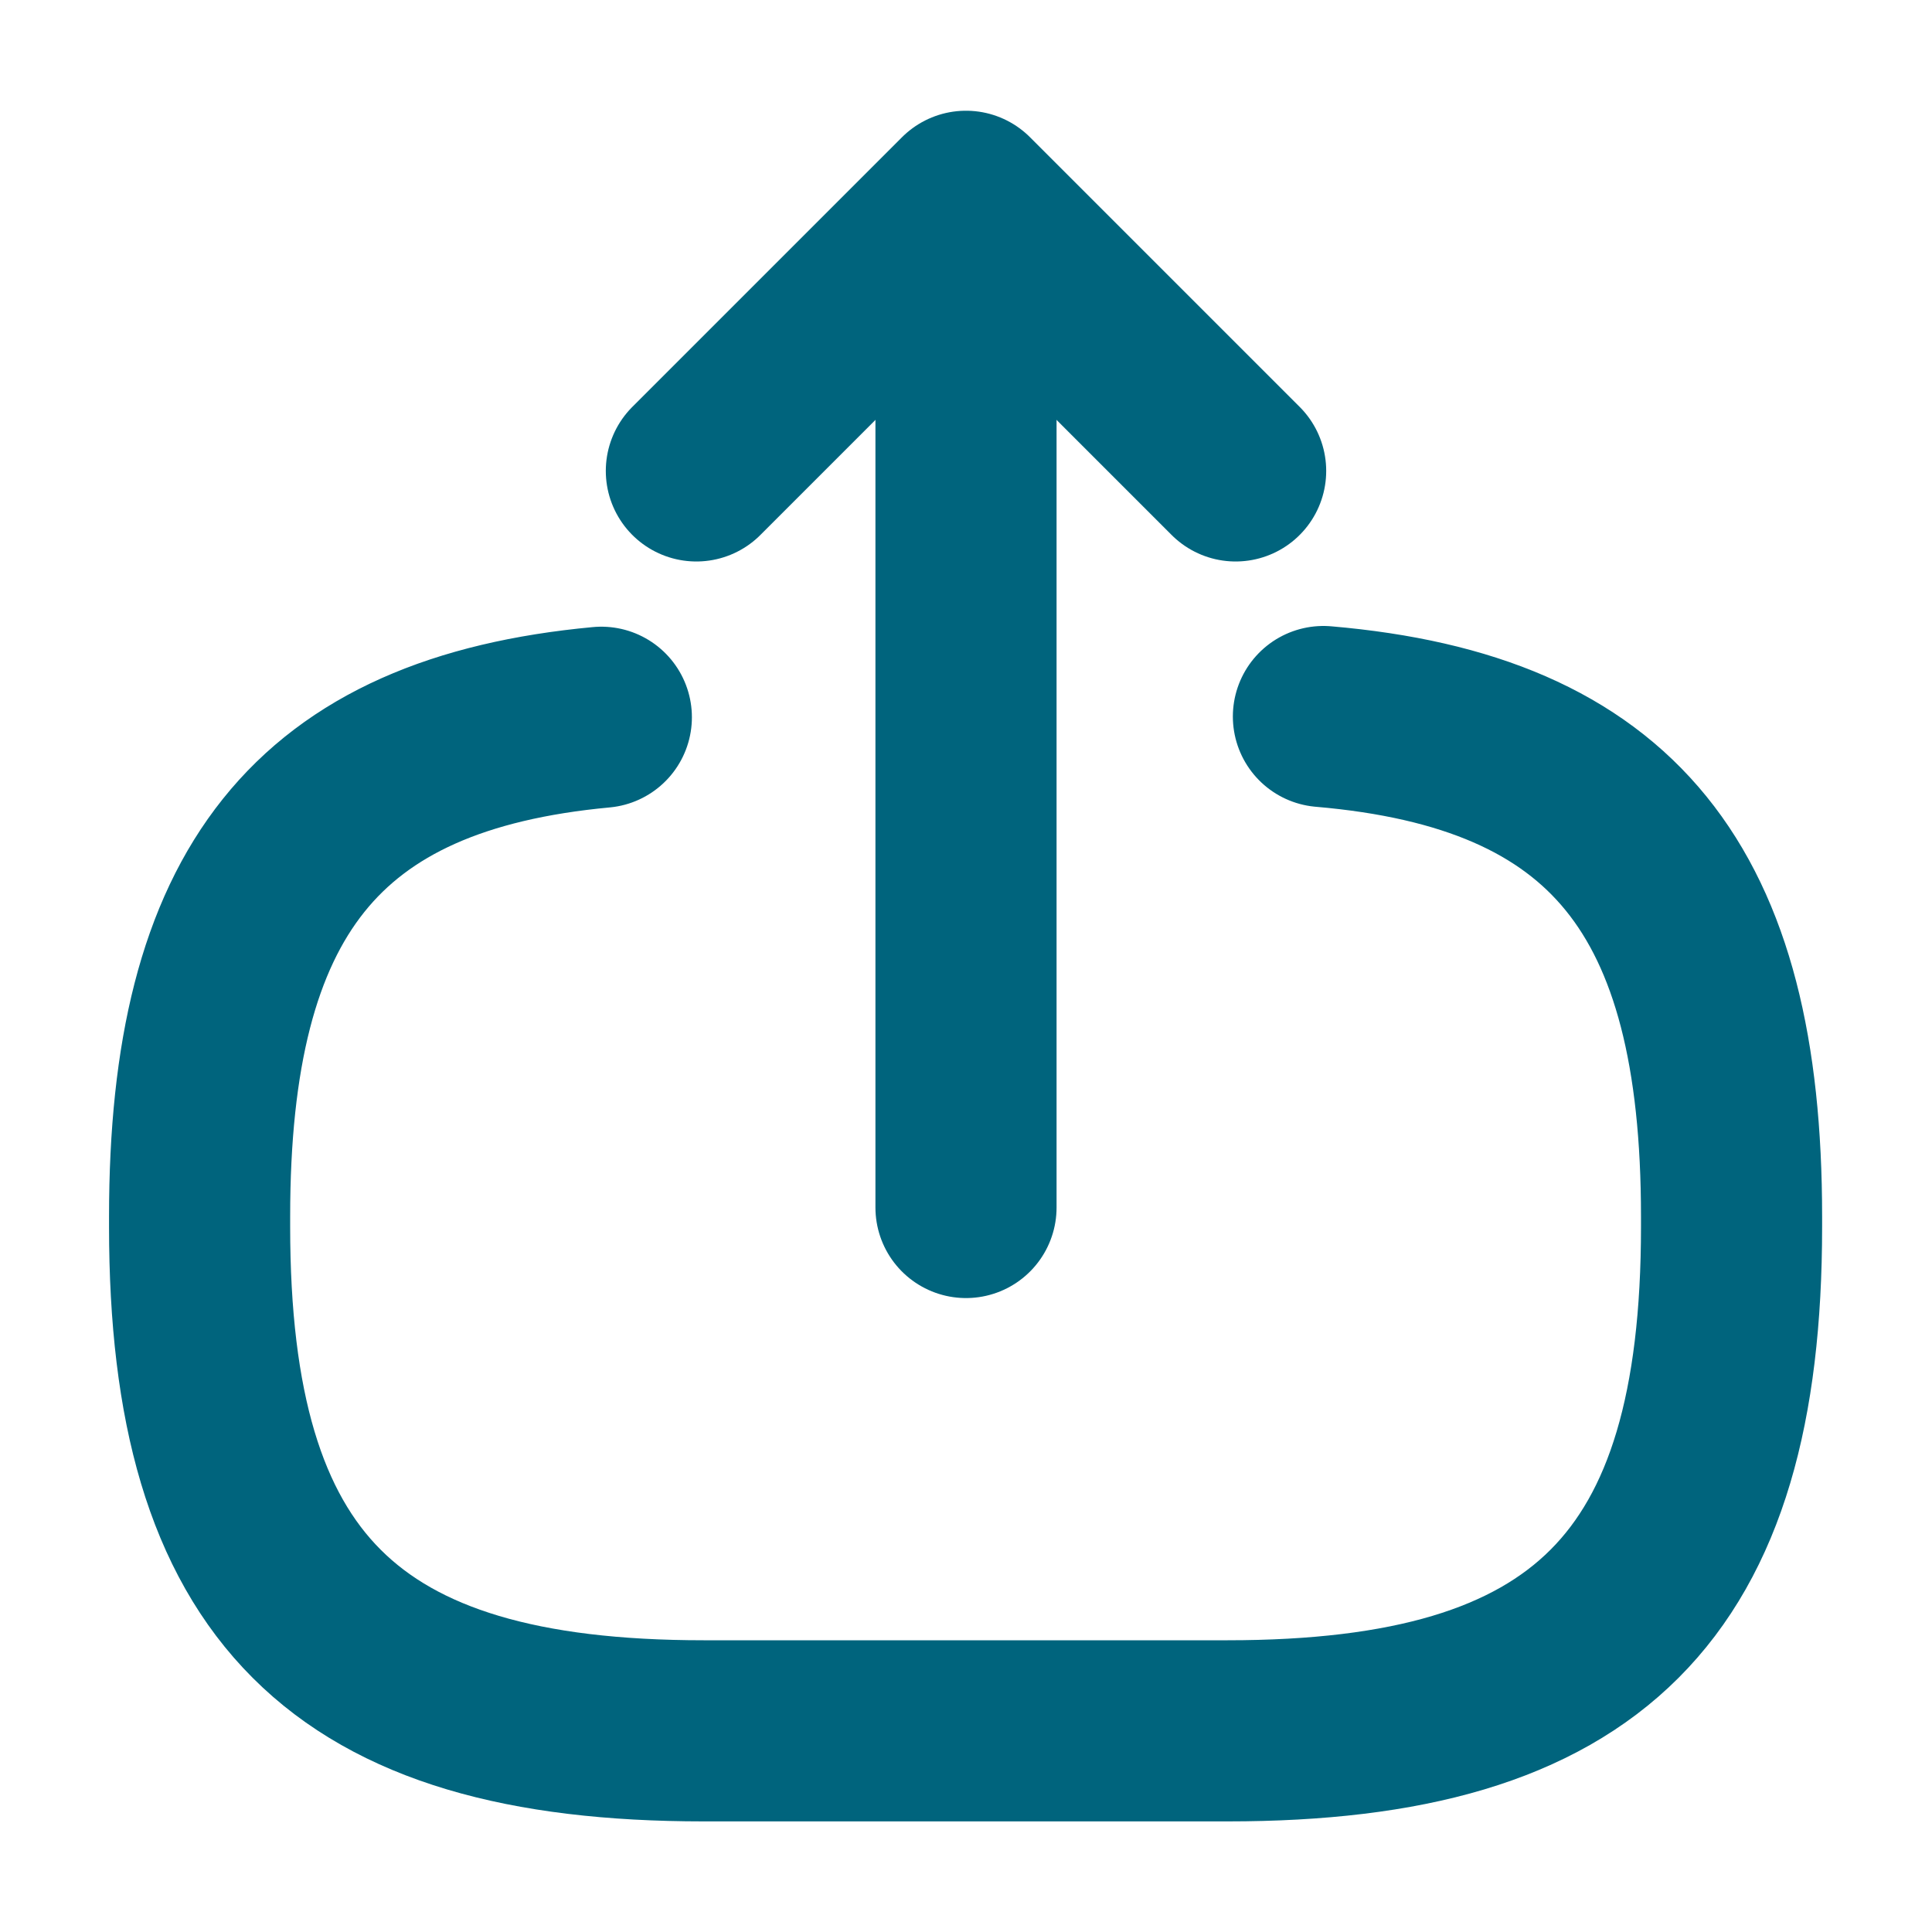
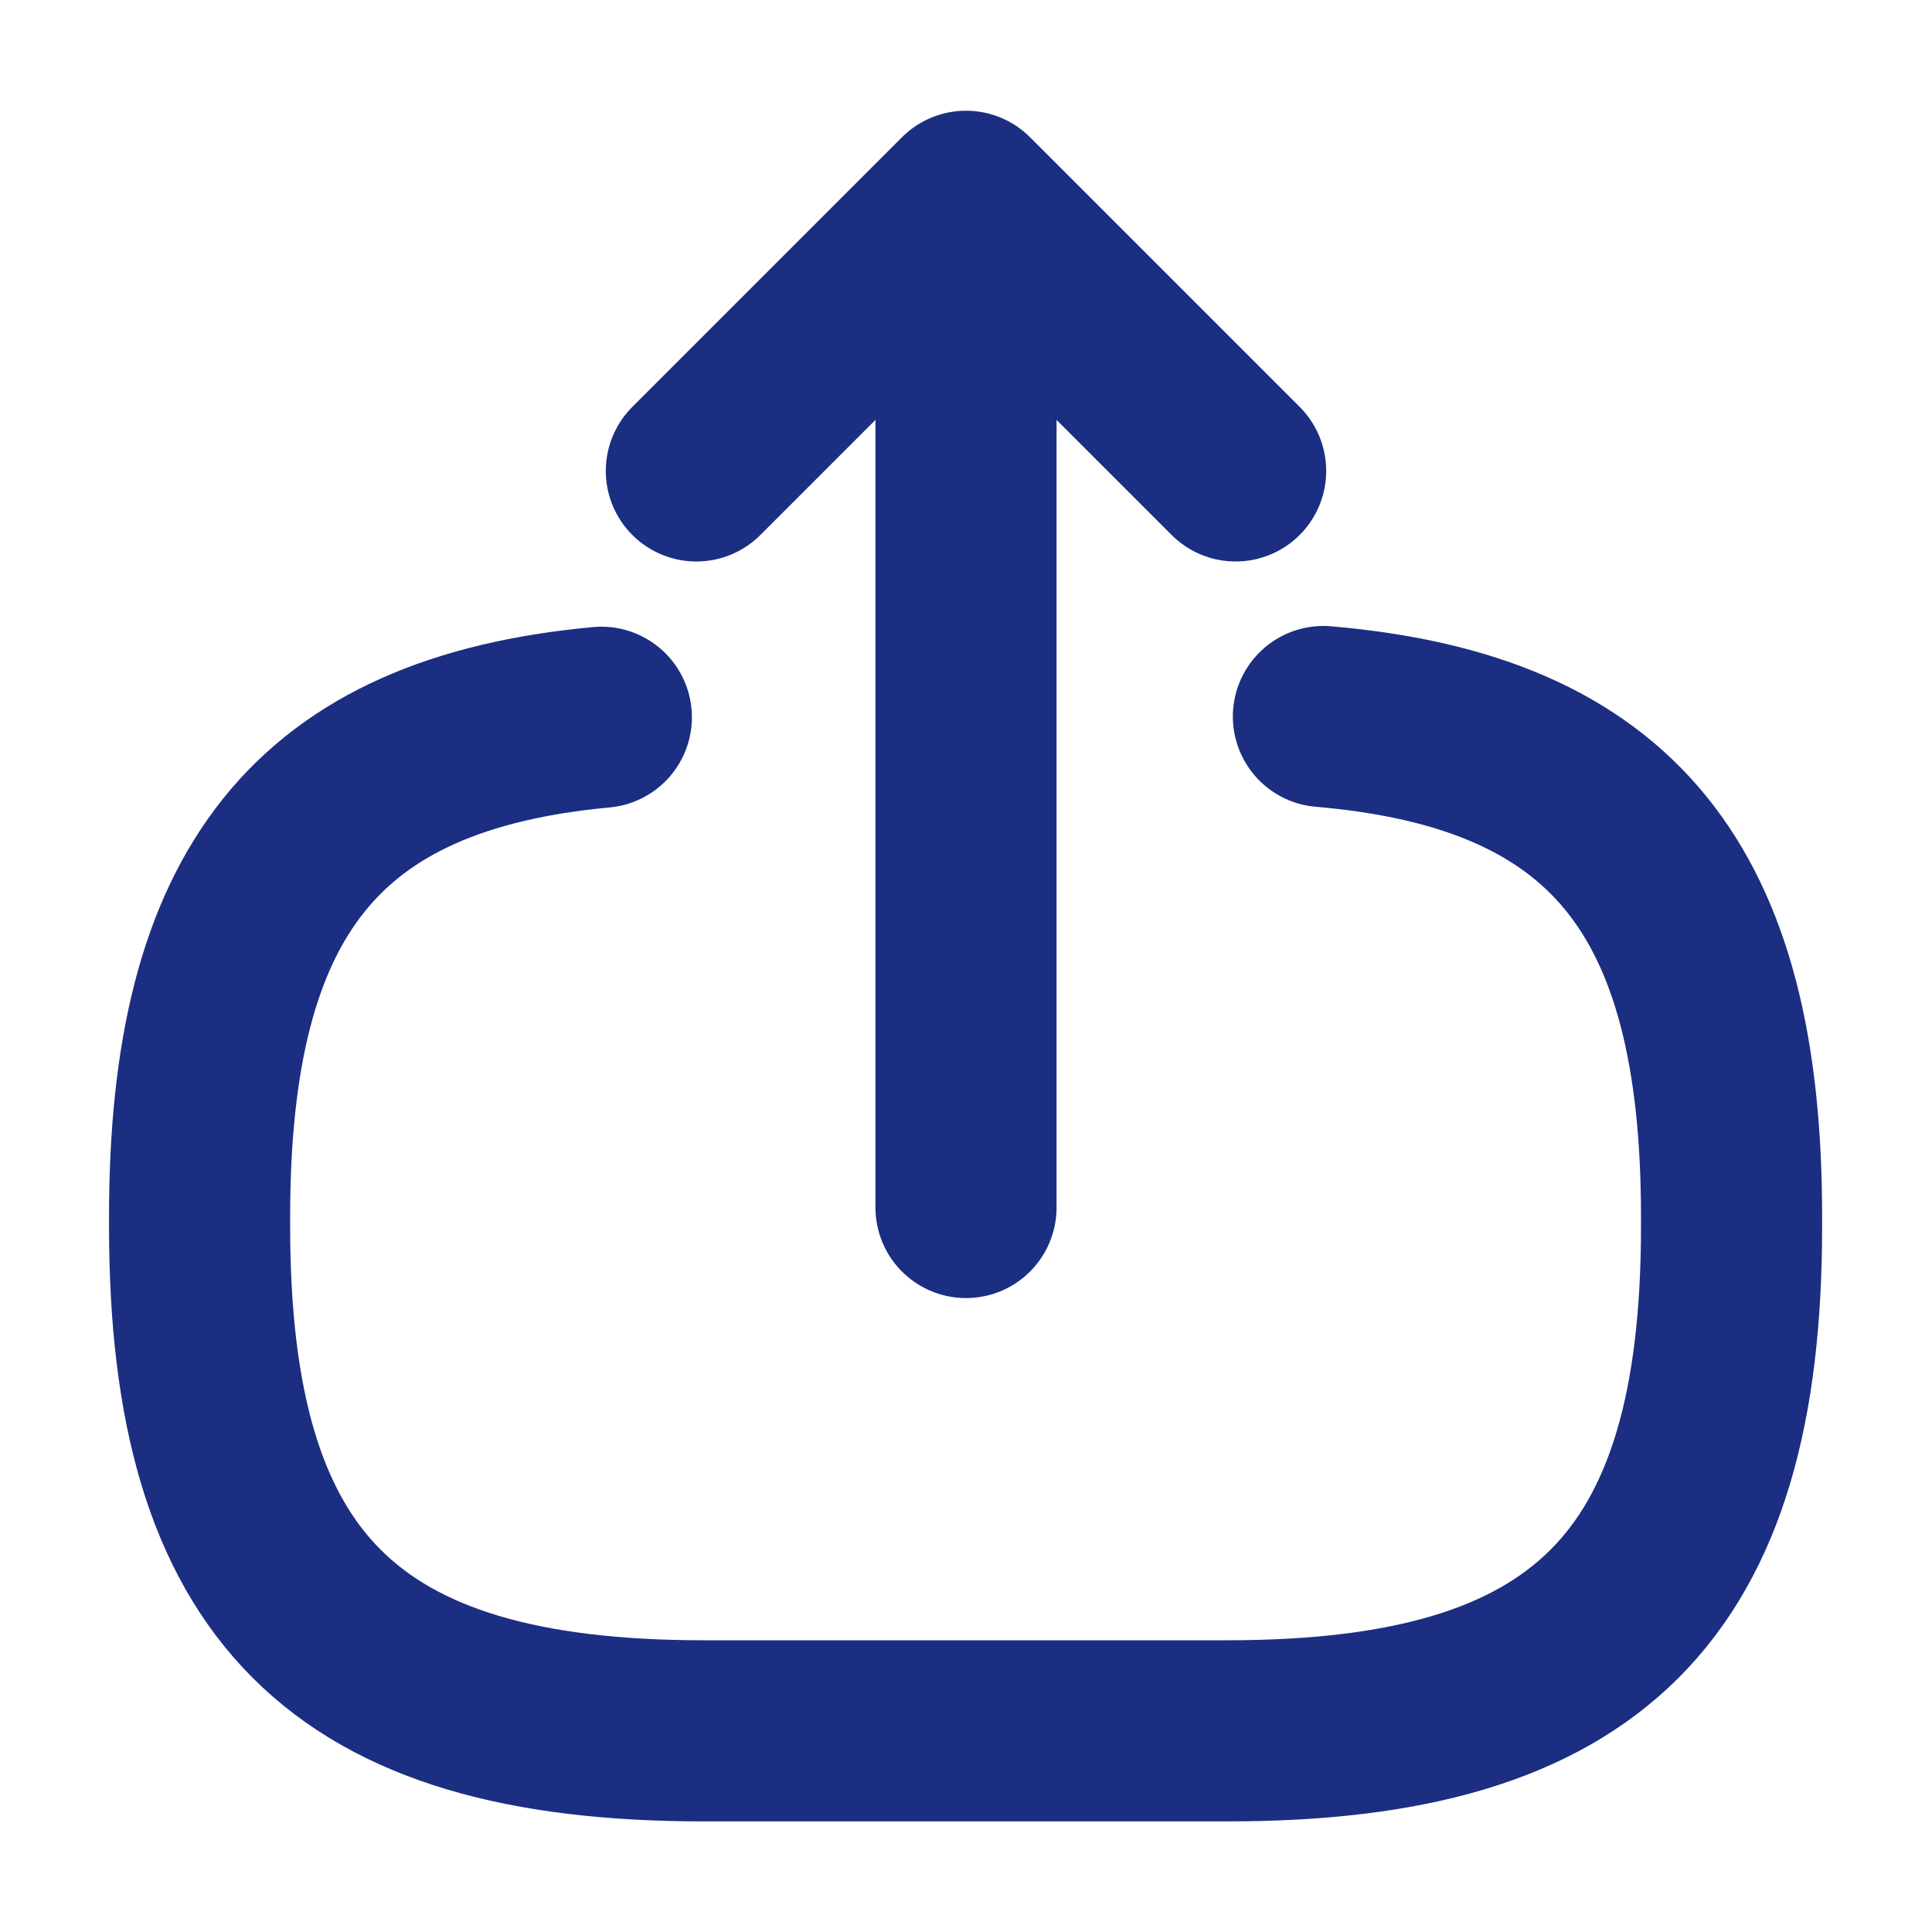
<svg xmlns="http://www.w3.org/2000/svg" width="16" height="16" viewBox="0 0 16 16" fill="none">
-   <path d="M10.96 5.934C13.36 6.14 14.34 7.374 14.34 10.074V10.16C14.34 13.14 13.147 14.334 10.167 14.334H5.827C2.847 14.334 1.653 13.14 1.653 10.16V10.074C1.653 7.394 2.62 6.16 4.98 5.94" stroke="#00647D" stroke-width="1.5" stroke-linecap="round" stroke-linejoin="round" />
-   <path d="M8 10V2.413" stroke="#00647D" stroke-width="1.5" stroke-linecap="round" stroke-linejoin="round" />
-   <path d="M10.233 3.9L8 1.667L5.767 3.9" stroke="#00647D" stroke-width="1.5" stroke-linecap="round" stroke-linejoin="round" />
+   <path d="M10.96 5.934C13.36 6.14 14.34 7.374 14.34 10.074V10.16C14.34 13.14 13.147 14.334 10.167 14.334H5.827C2.847 14.334 1.653 13.14 1.653 10.16V10.074C1.653 7.394 2.62 6.16 4.98 5.94" stroke="#1B2E82" stroke-width="1.5" stroke-linecap="round" stroke-linejoin="round" />
+   <path d="M8 10V2.413" stroke="#1B2E82" stroke-width="1.5" stroke-linecap="round" stroke-linejoin="round" />
+   <path d="M10.233 3.9L8 1.667L5.767 3.9" stroke="#1B2E82" stroke-width="1.5" stroke-linecap="round" stroke-linejoin="round" />
</svg>
